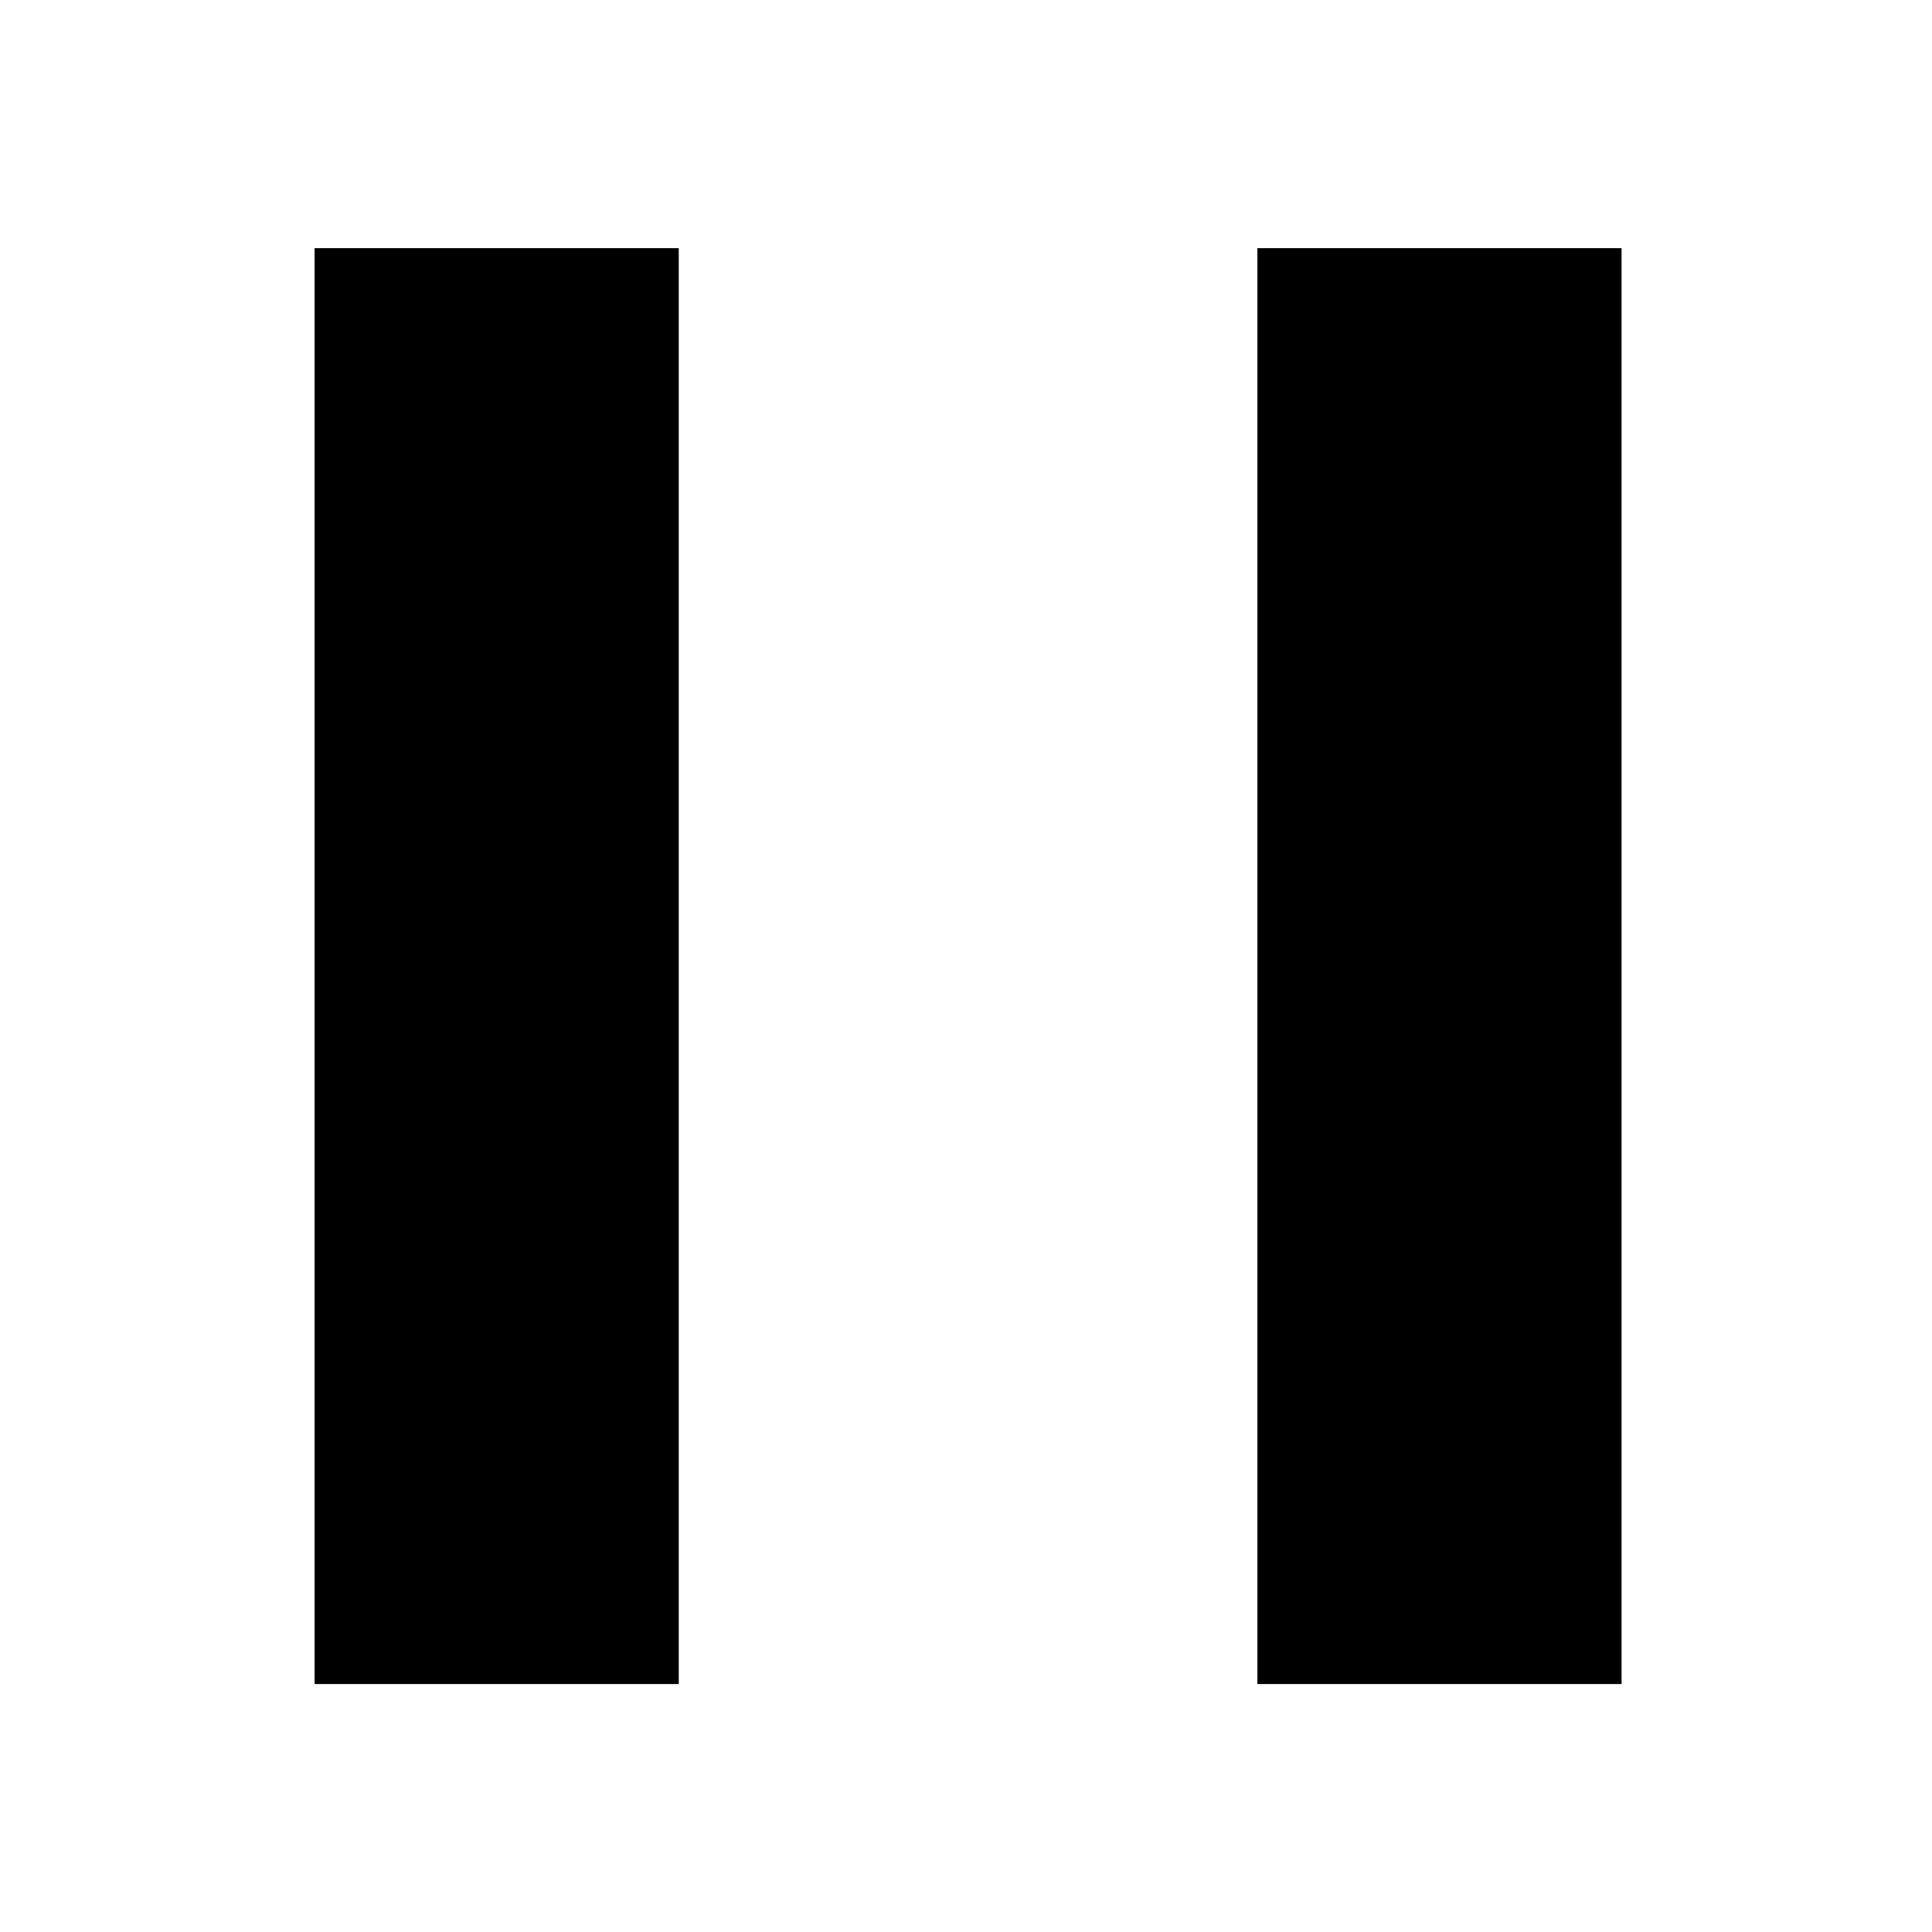
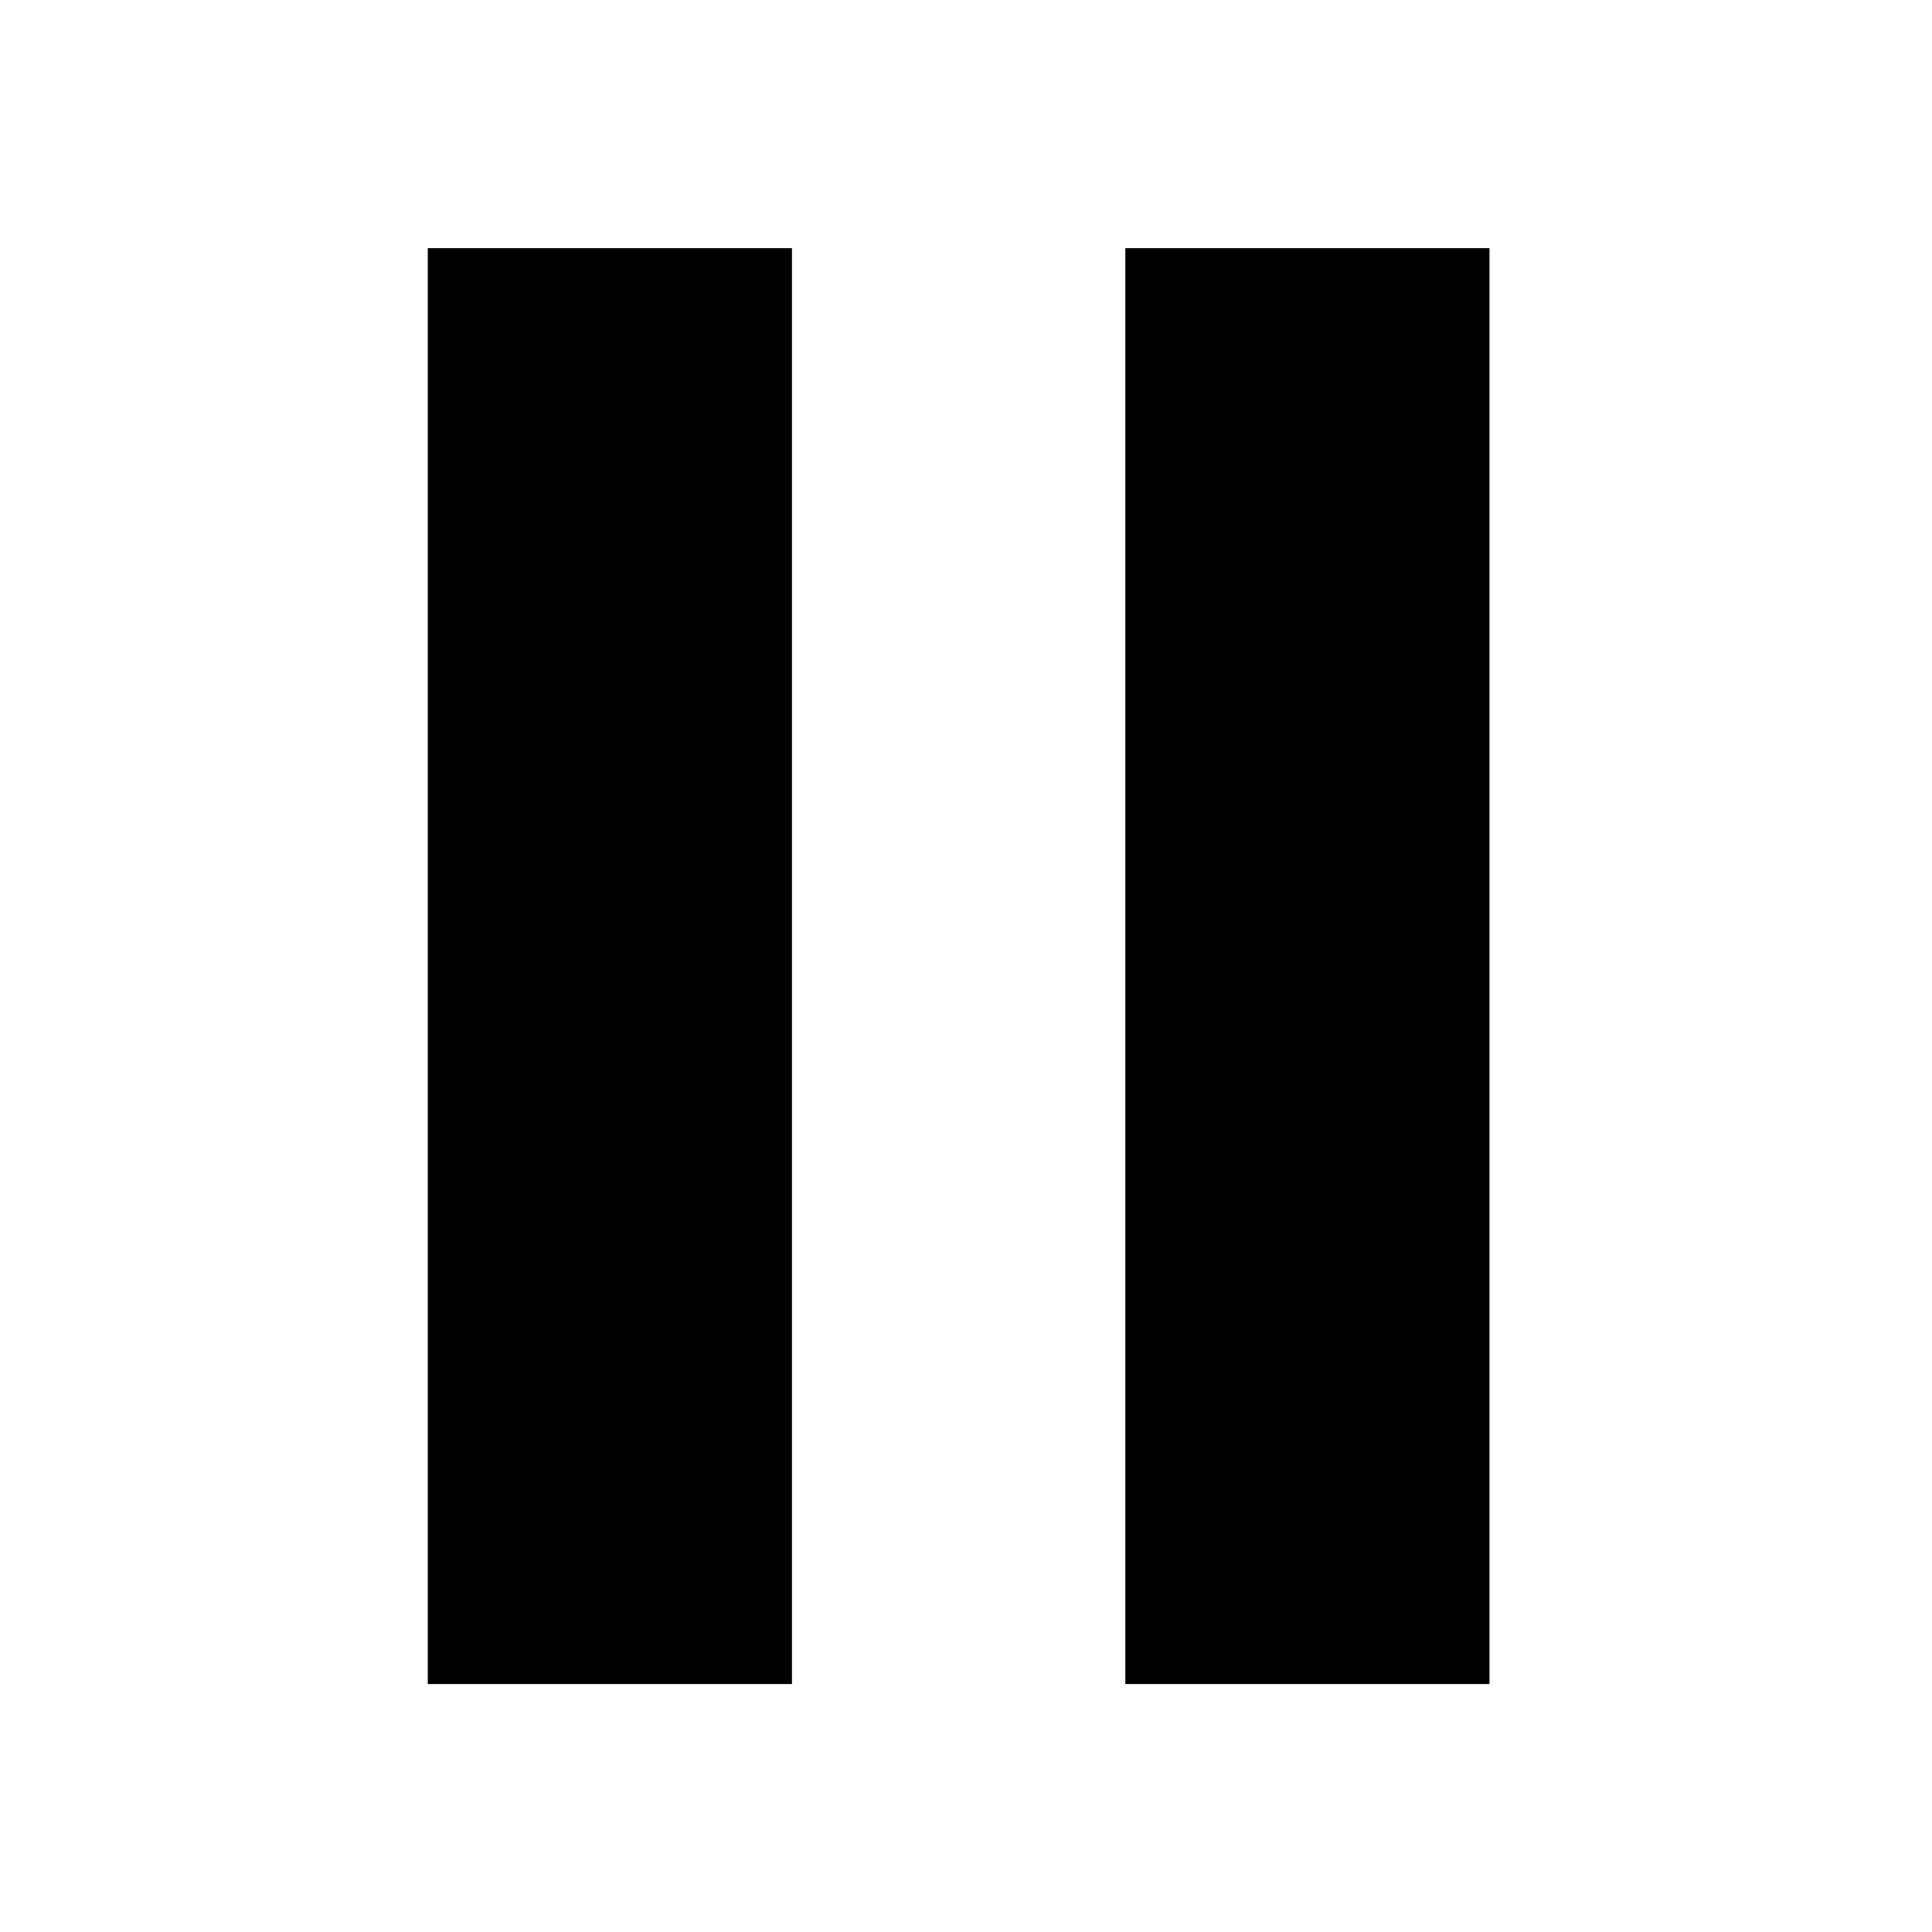
<svg xmlns="http://www.w3.org/2000/svg" width="1024px" height="1024px" viewBox="0 0 1024 1024" version="1.1">
  <defs />
  <g id="Page-1" stroke="none" stroke-width="1" fill="none" fill-rule="evenodd">
    <g id="pause" fill="#000000">
-       <path d="M166.732,131.528 L359.754,131.528 L359.754,892.576 L166.732,892.576 L166.732,131.528 L166.732,131.528 Z M666.44,131.528 L859.462,131.528 L859.462,892.576 L666.44,892.576 L666.44,131.528 L666.44,131.528 Z" id="Shape" />
+       <path d="M226.732,131.528 L419.754,131.528 L419.754,892.576 L226.732,892.576 L226.732,131.528 L226.732,131.528 Z M596.44,131.528 L789.462,131.528 L789.462,892.576 L596.44,892.576 L596.44,131.528 L596.44,131.528 Z" id="Shape" />
    </g>
  </g>
</svg>
